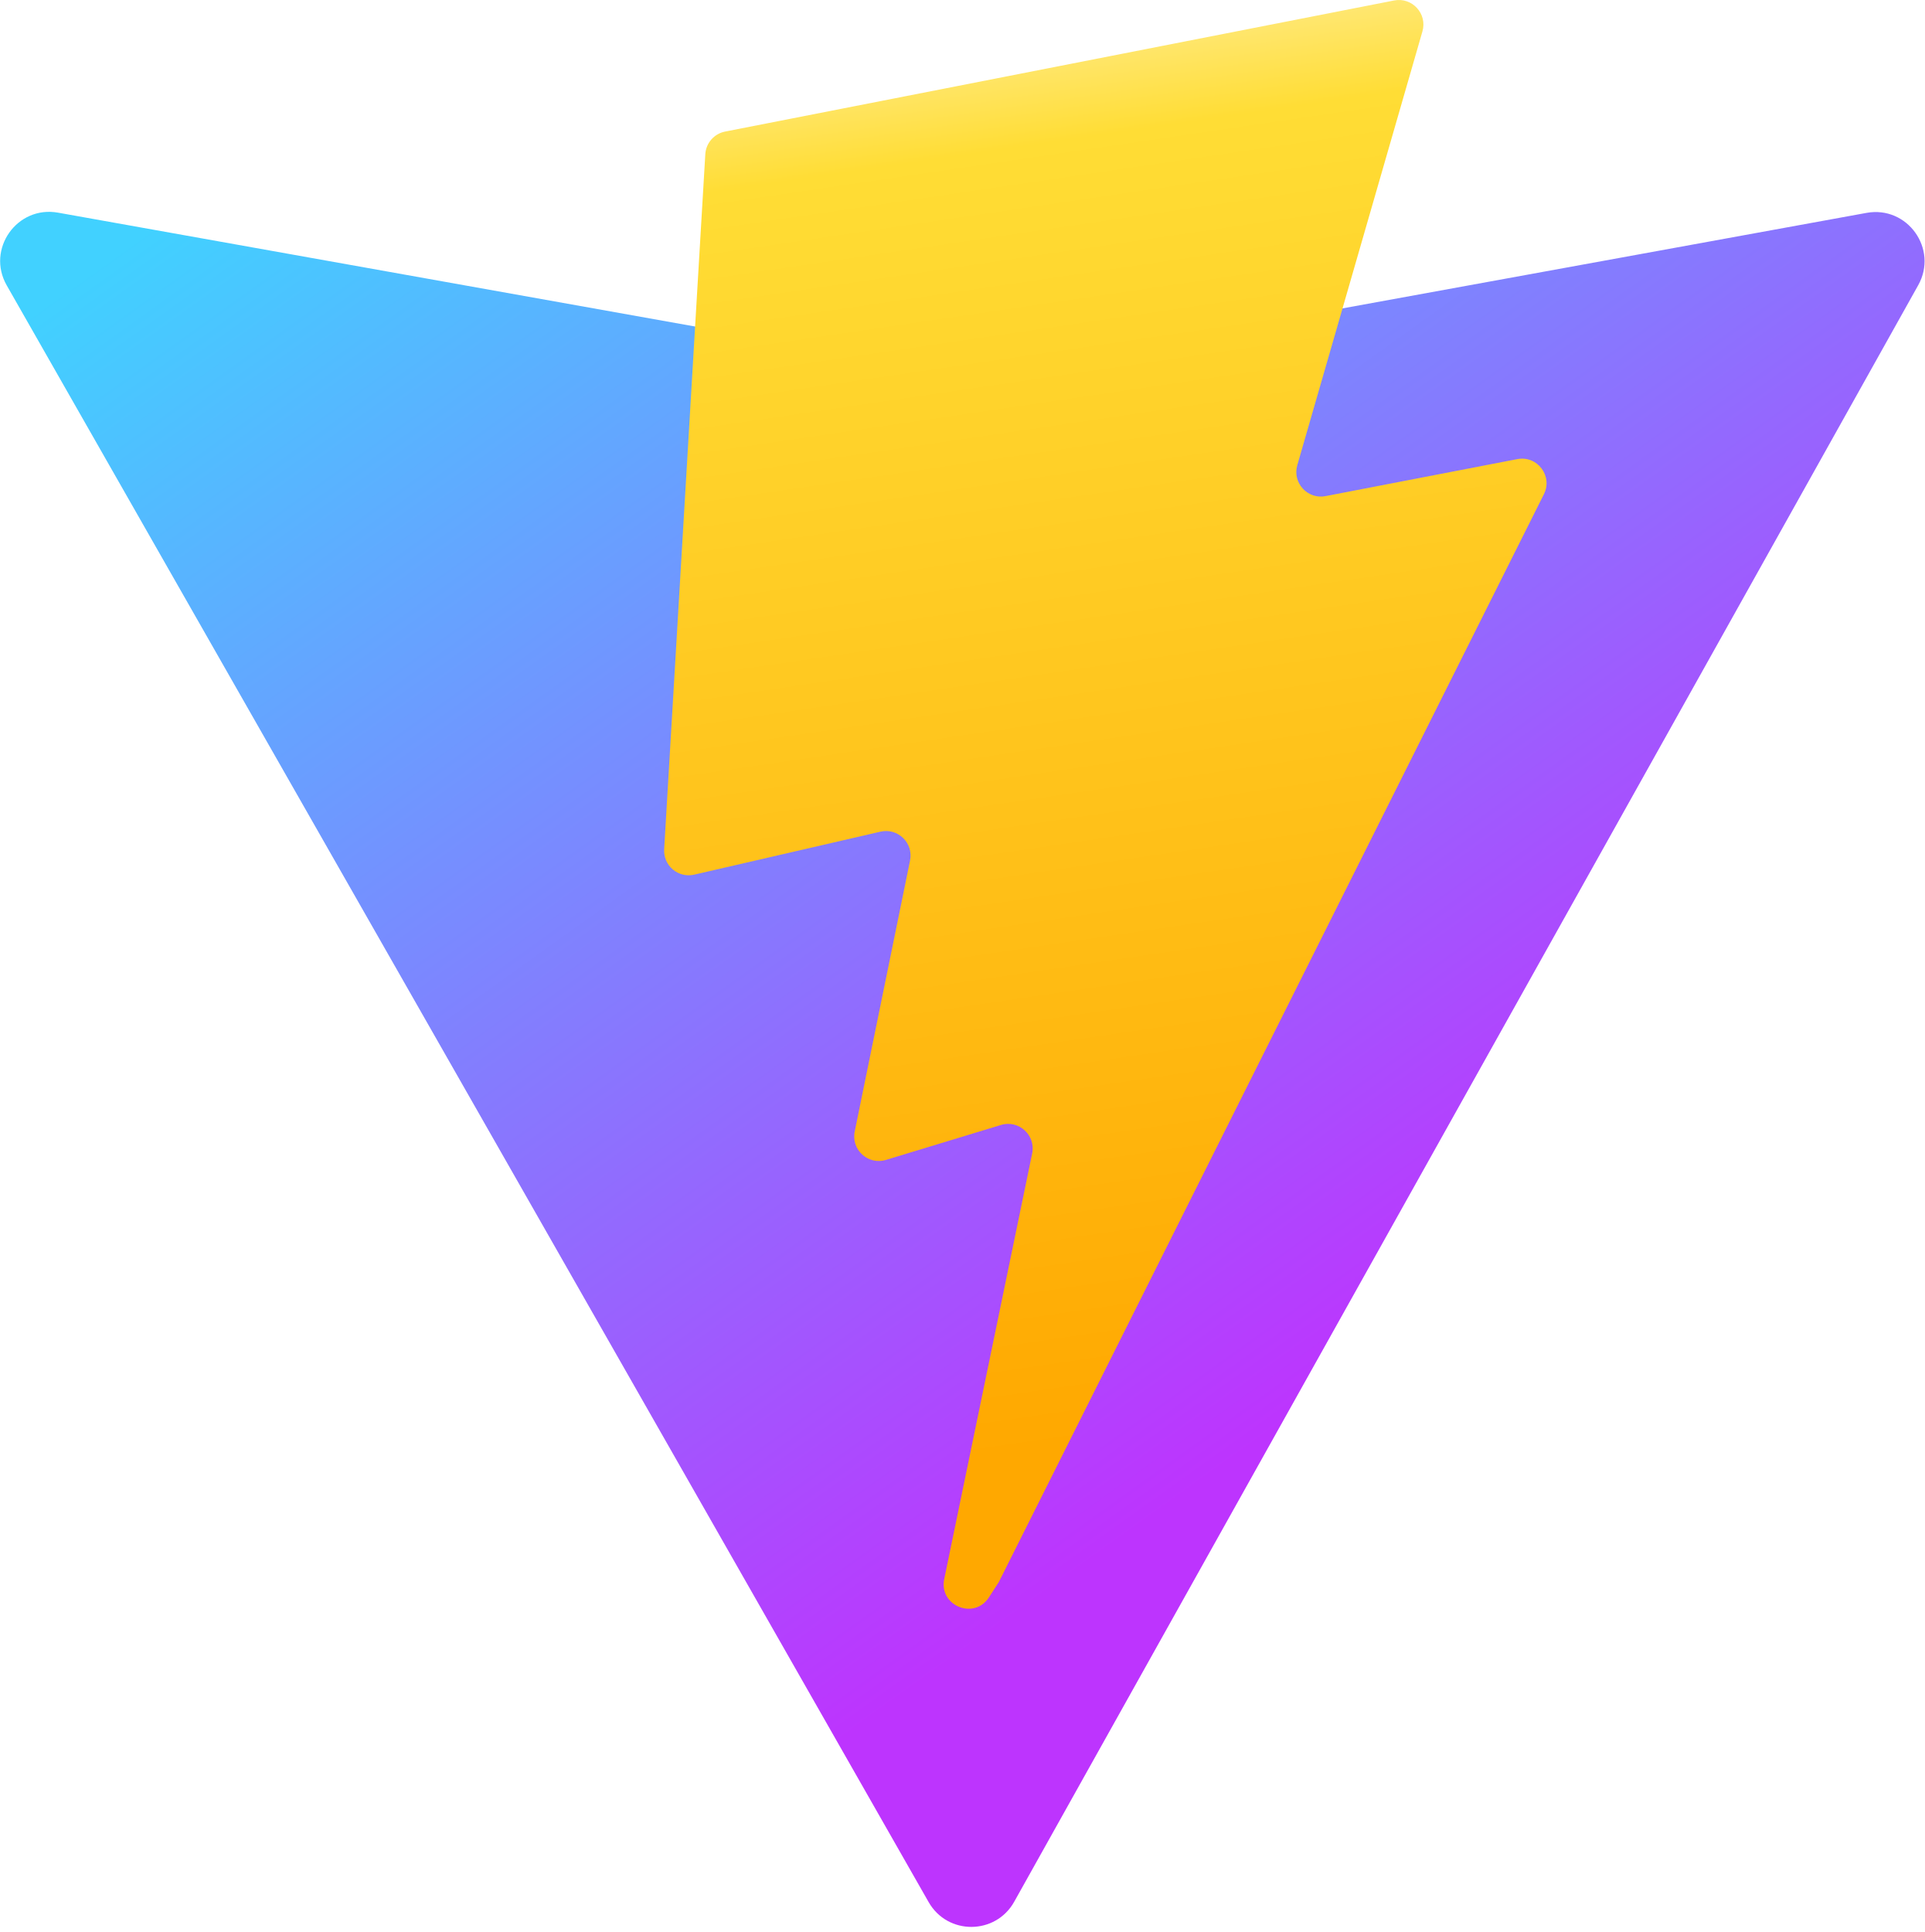
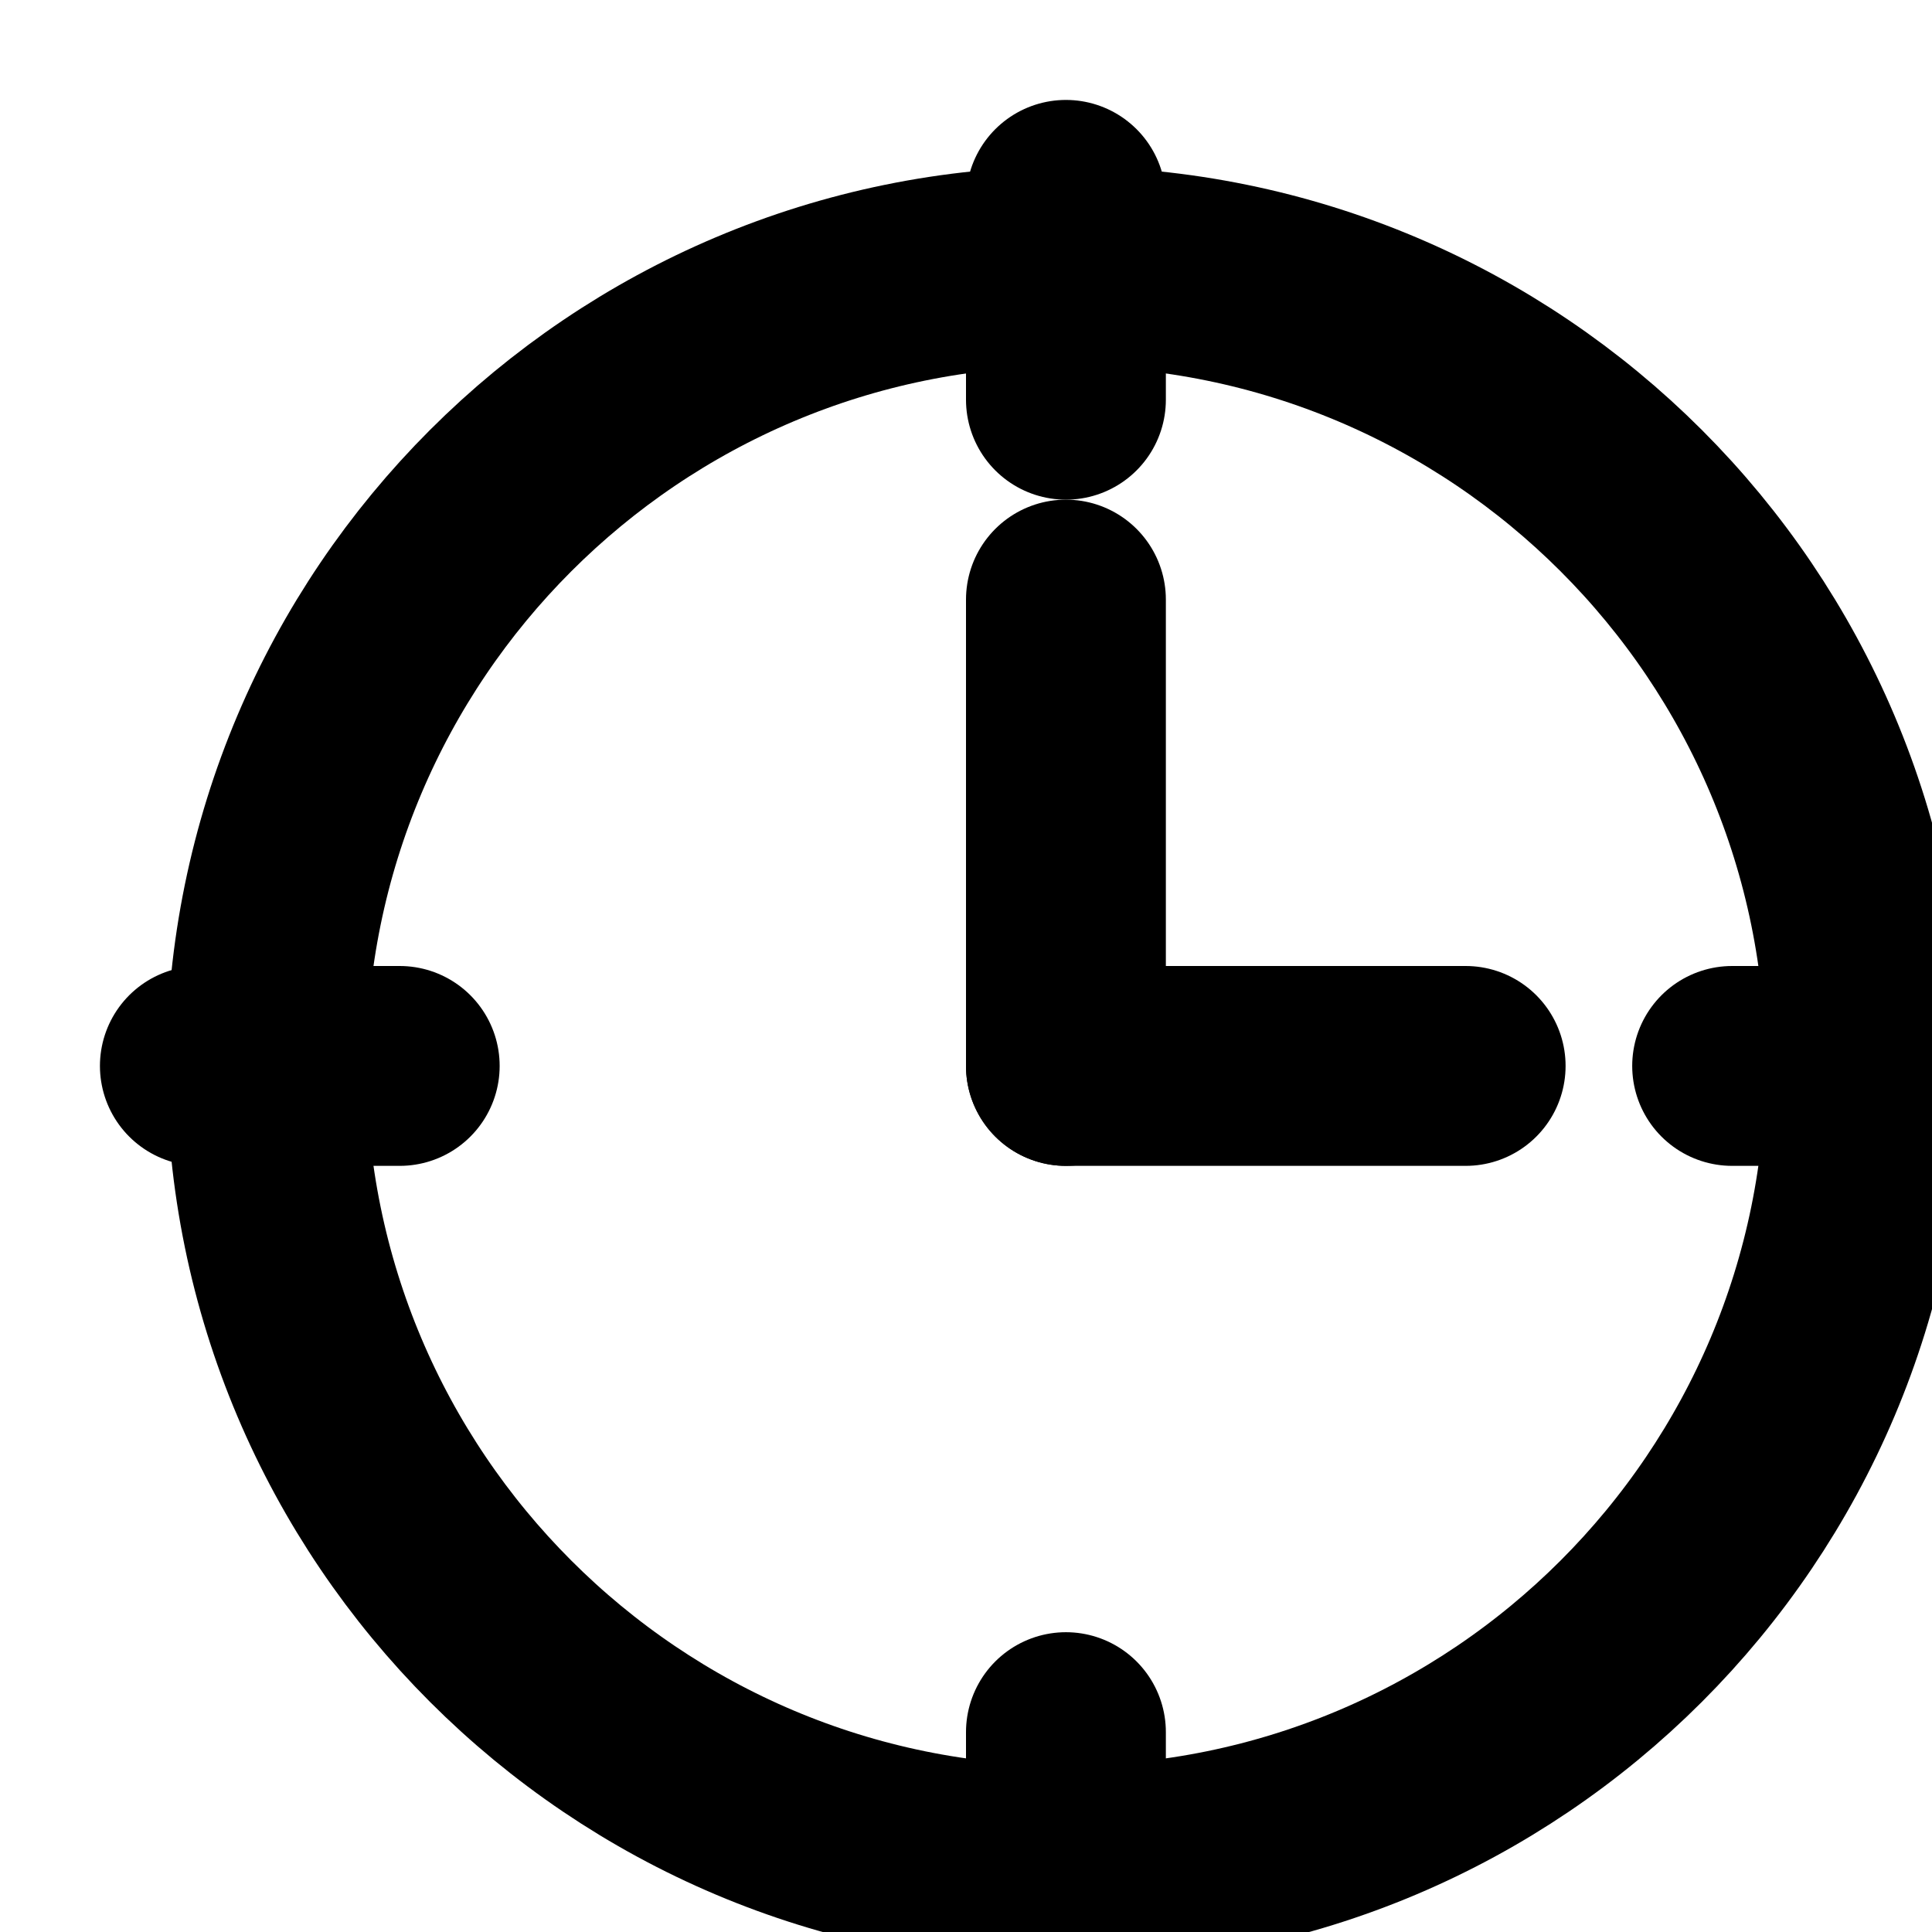
- <svg xmlns="http://www.w3.org/2000/svg" aria-hidden="true" role="img" class="iconify iconify--logos" width="31.88" height="32" preserveAspectRatio="xMidYMid meet" viewBox="0 0 256 257">
-   <defs>
-     <linearGradient id="IconifyId1813088fe1fbc01fb466" x1="-.828%" x2="57.636%" y1="7.652%" y2="78.411%">
-       <stop offset="0%" stop-color="#41D1FF" />
-       <stop offset="100%" stop-color="#BD34FE" />
-     </linearGradient>
-     <linearGradient id="IconifyId1813088fe1fbc01fb467" x1="43.376%" x2="50.316%" y1="2.242%" y2="89.03%">
-       <stop offset="0%" stop-color="#FFEA83" />
-       <stop offset="8.333%" stop-color="#FFDD35" />
-       <stop offset="100%" stop-color="#FFA800" />
-     </linearGradient>
-   </defs>
-   <path fill="url(#IconifyId1813088fe1fbc01fb466)" d="M255.153 37.938L134.897 252.976c-2.483 4.44-8.862 4.466-11.382.048L.875 37.958c-2.746-4.814 1.371-10.646 6.827-9.67l120.385 21.517a6.537 6.537 0 0 0 2.322-.004l117.867-21.483c5.438-.991 9.574 4.796 6.877 9.62Z" />
-   <path fill="url(#IconifyId1813088fe1fbc01fb467)" d="M185.432.063L96.44 17.501a3.268 3.268 0 0 0-2.634 3.014l-5.474 92.456a3.268 3.268 0 0 0 3.997 3.378l24.777-5.718c2.318-.535 4.413 1.507 3.936 3.838l-7.361 36.047c-.495 2.426 1.782 4.5 4.151 3.78l15.304-4.649c2.372-.72 4.652 1.36 4.15 3.788l-11.698 56.621c-.732 3.542 3.979 5.473 5.943 2.437l1.313-2.028l72.516-144.72c1.215-2.423-.88-5.186-3.54-4.672l-25.505 4.922c-2.396.462-4.435-1.77-3.759-4.114l16.646-57.705c.677-2.35-1.37-4.583-3.769-4.113Z" />
+ <svg xmlns="http://www.w3.org/2000/svg" vieBox="0 0 64 64" role="img" aria-labelledby="title desc">
+   <g fill="none" stroke="currentColor" stroke-width="6" stroke-linecap="round" stroke-linejoin="round">
+     <circle cx="32" cy="32" r="24" />
+     <path d="M32 32 L32 18" />
+     <path d="M32 32 L44 32" />
+     <path d="M32 6 v6M58 32 h-6M32 58 v-6M6 32 h6" />
+   </g>
</svg>
